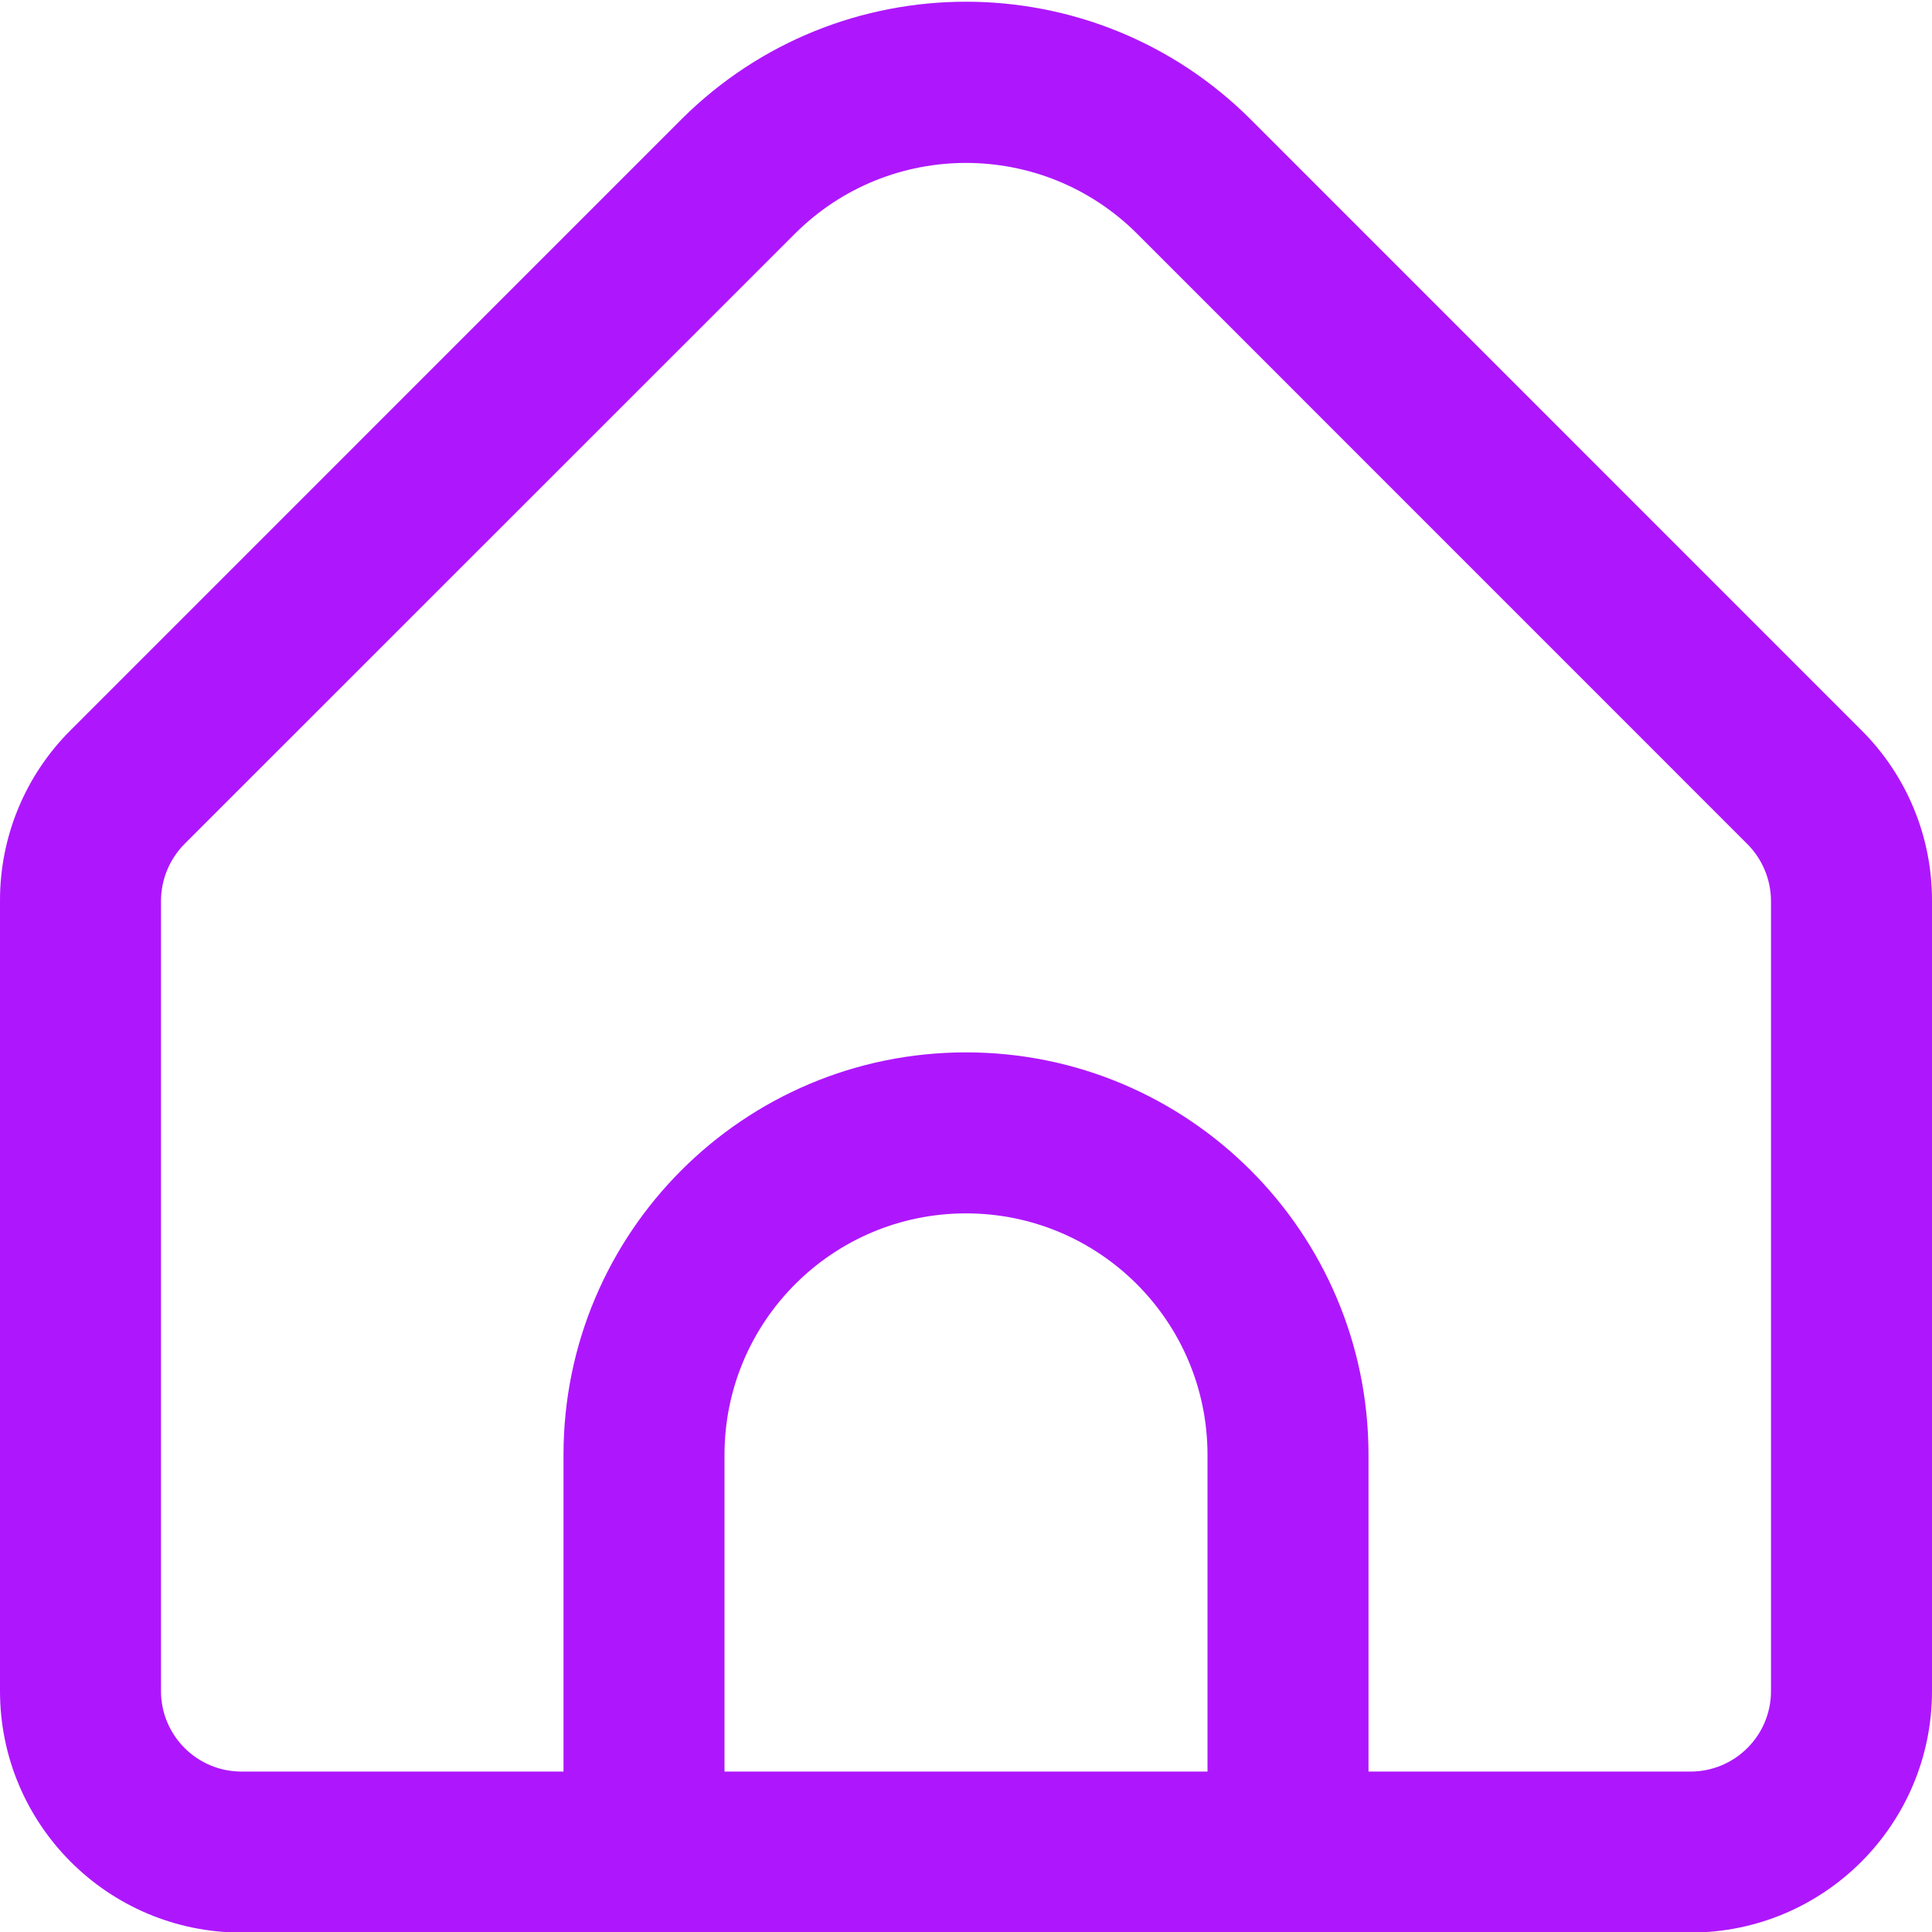
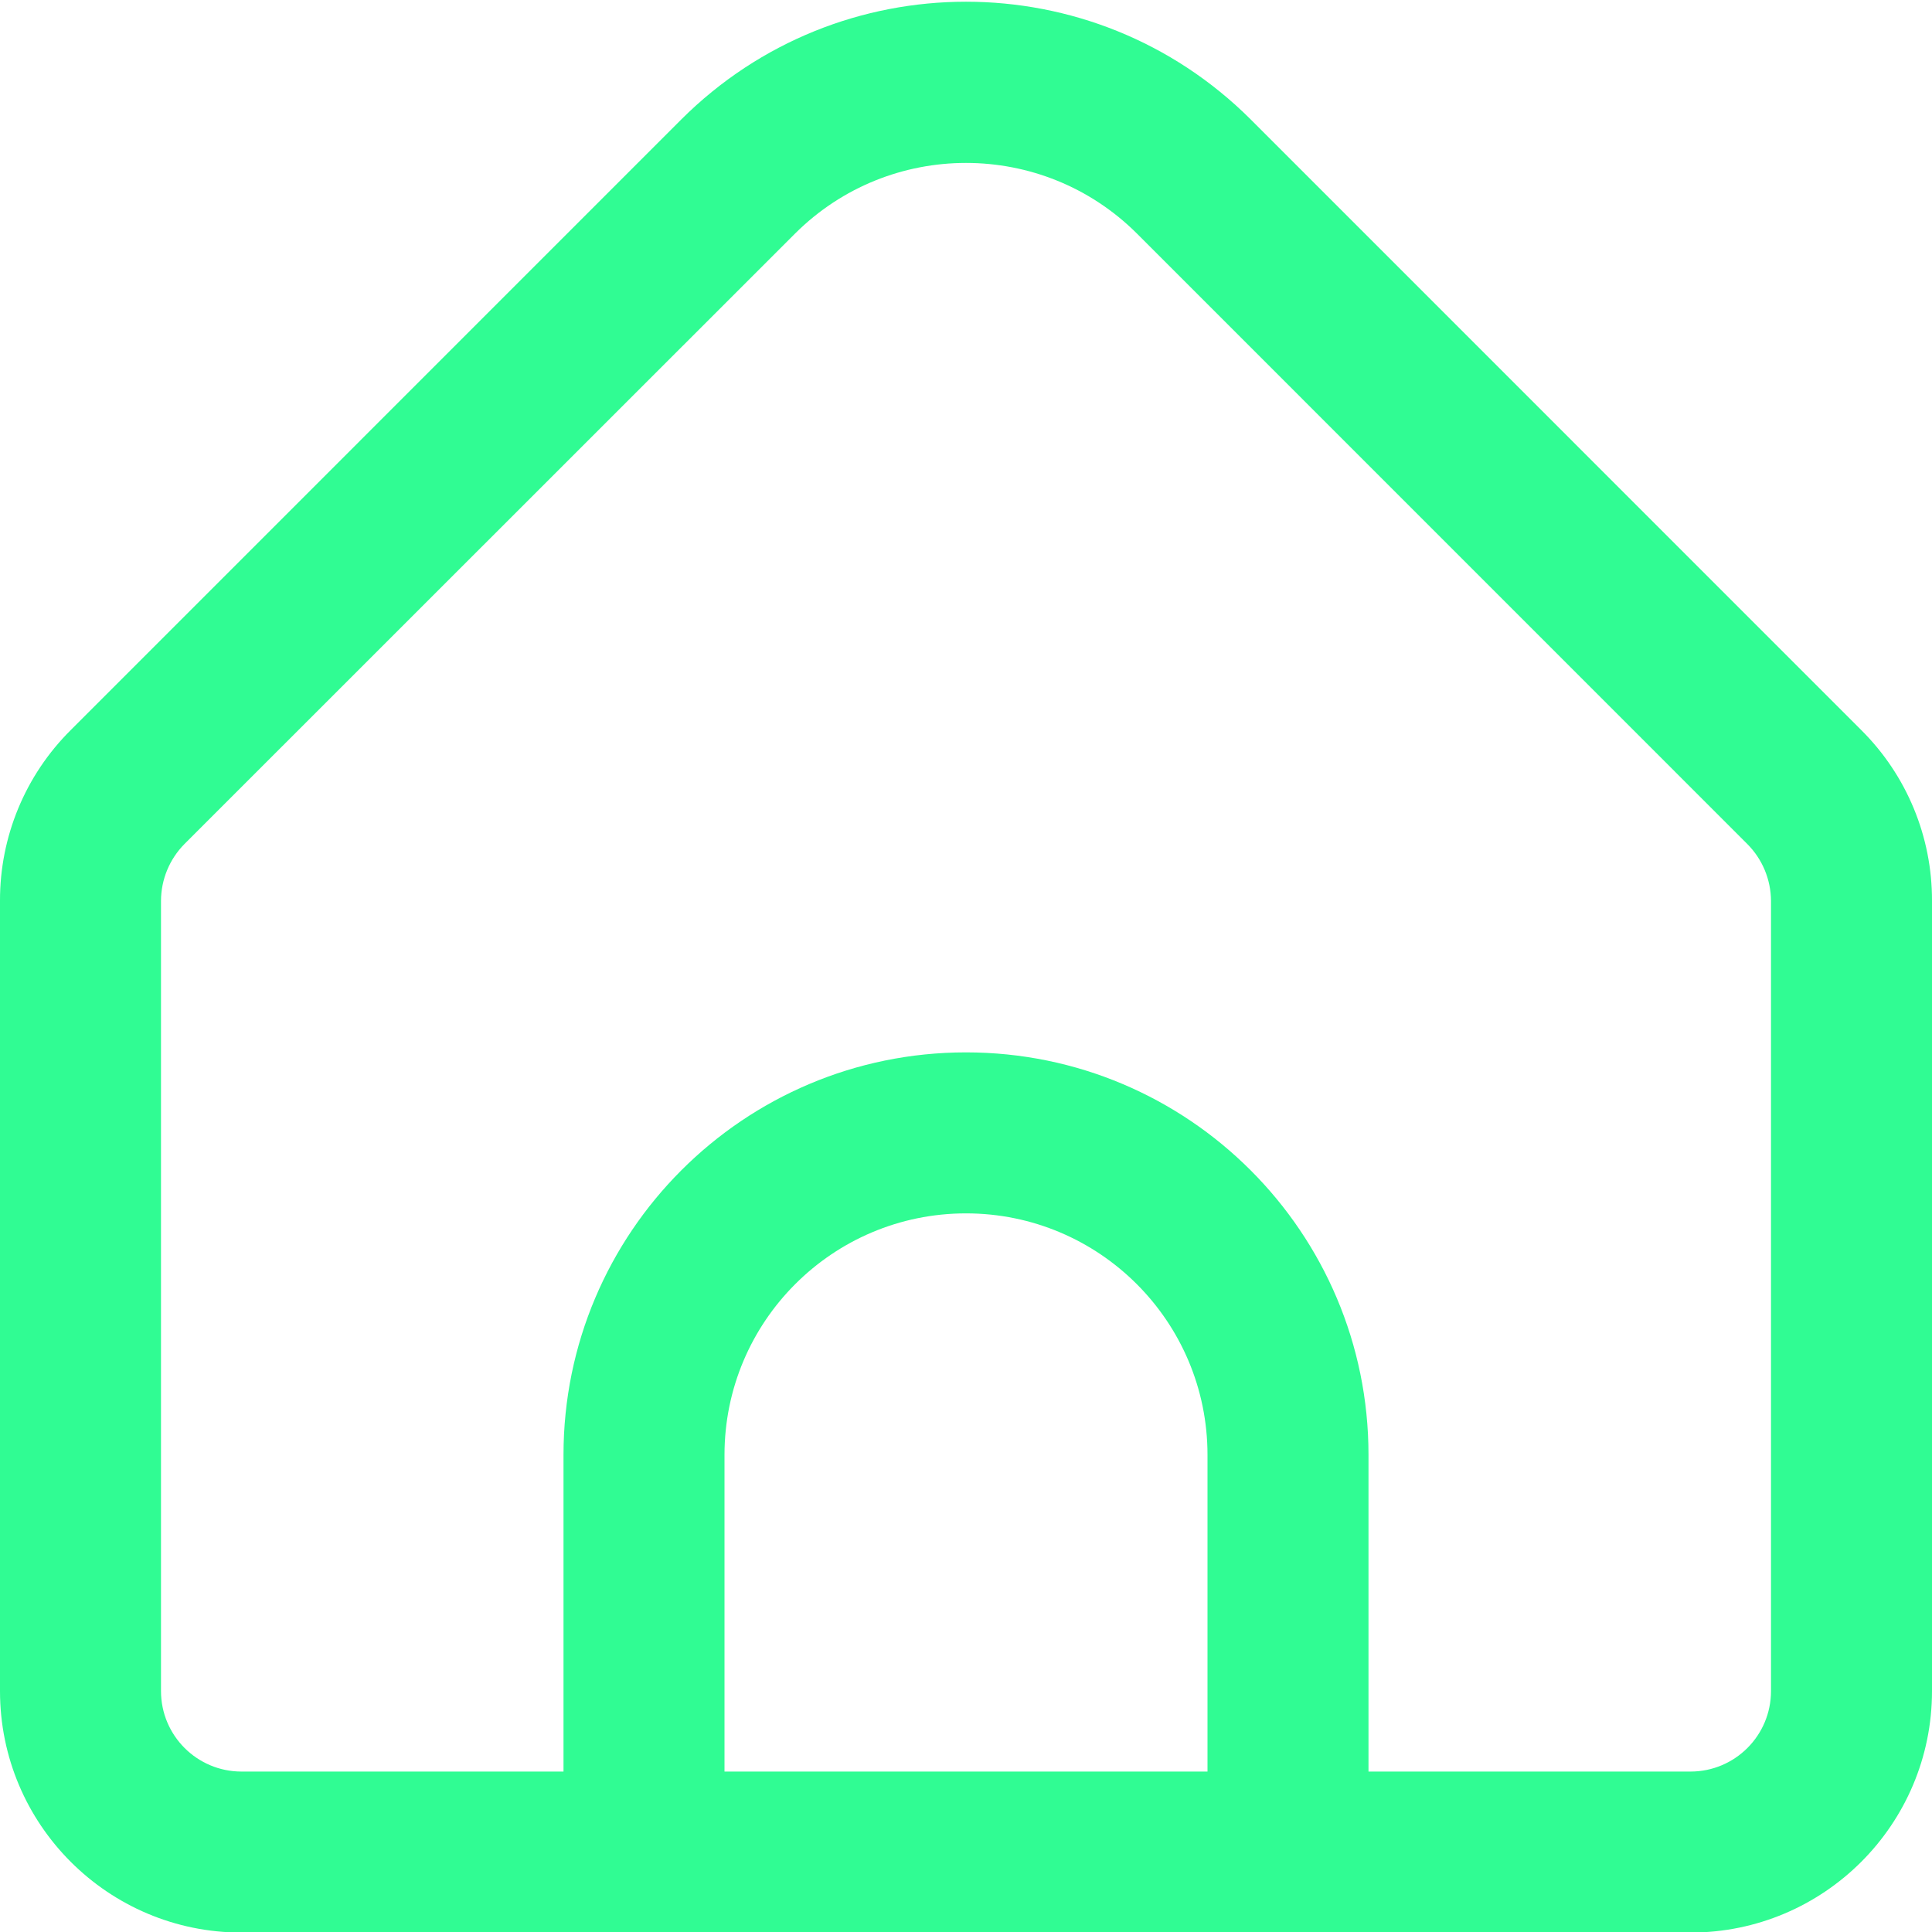
<svg xmlns="http://www.w3.org/2000/svg" id="Outline" viewBox="0 0 24 24" width="512" height="512">
-   <path d="M23.121,9.069,15.536,1.483a5.008,5.008,0,0,0-7.072,0L.879,9.069A2.978,2.978,0,0,0,0,11.19v9.817a3,3,0,0,0,3,3H21a3,3,0,0,0,3-3V11.19A2.978,2.978,0,0,0,23.121,9.069ZM15,22.007H9V18.073a3,3,0,0,1,6,0Zm7-1a1,1,0,0,1-1,1H17V18.073a5,5,0,0,0-10,0v3.934H3a1,1,0,0,1-1-1V11.19a1.008,1.008,0,0,1,.293-.707L9.878,2.9a3.008,3.008,0,0,1,4.244,0l7.585,7.586A1.008,1.008,0,0,1,22,11.19Z" fill="#ae17fd" />
+   <path d="M23.121,9.069,15.536,1.483a5.008,5.008,0,0,0-7.072,0L.879,9.069A2.978,2.978,0,0,0,0,11.19v9.817a3,3,0,0,0,3,3H21a3,3,0,0,0,3-3V11.19A2.978,2.978,0,0,0,23.121,9.069ZM15,22.007H9V18.073a3,3,0,0,1,6,0Zm7-1a1,1,0,0,1-1,1H17V18.073a5,5,0,0,0-10,0v3.934H3a1,1,0,0,1-1-1V11.19a1.008,1.008,0,0,1,.293-.707L9.878,2.9a3.008,3.008,0,0,1,4.244,0l7.585,7.586A1.008,1.008,0,0,1,22,11.19Z" fill="#30FC93" />
</svg>
